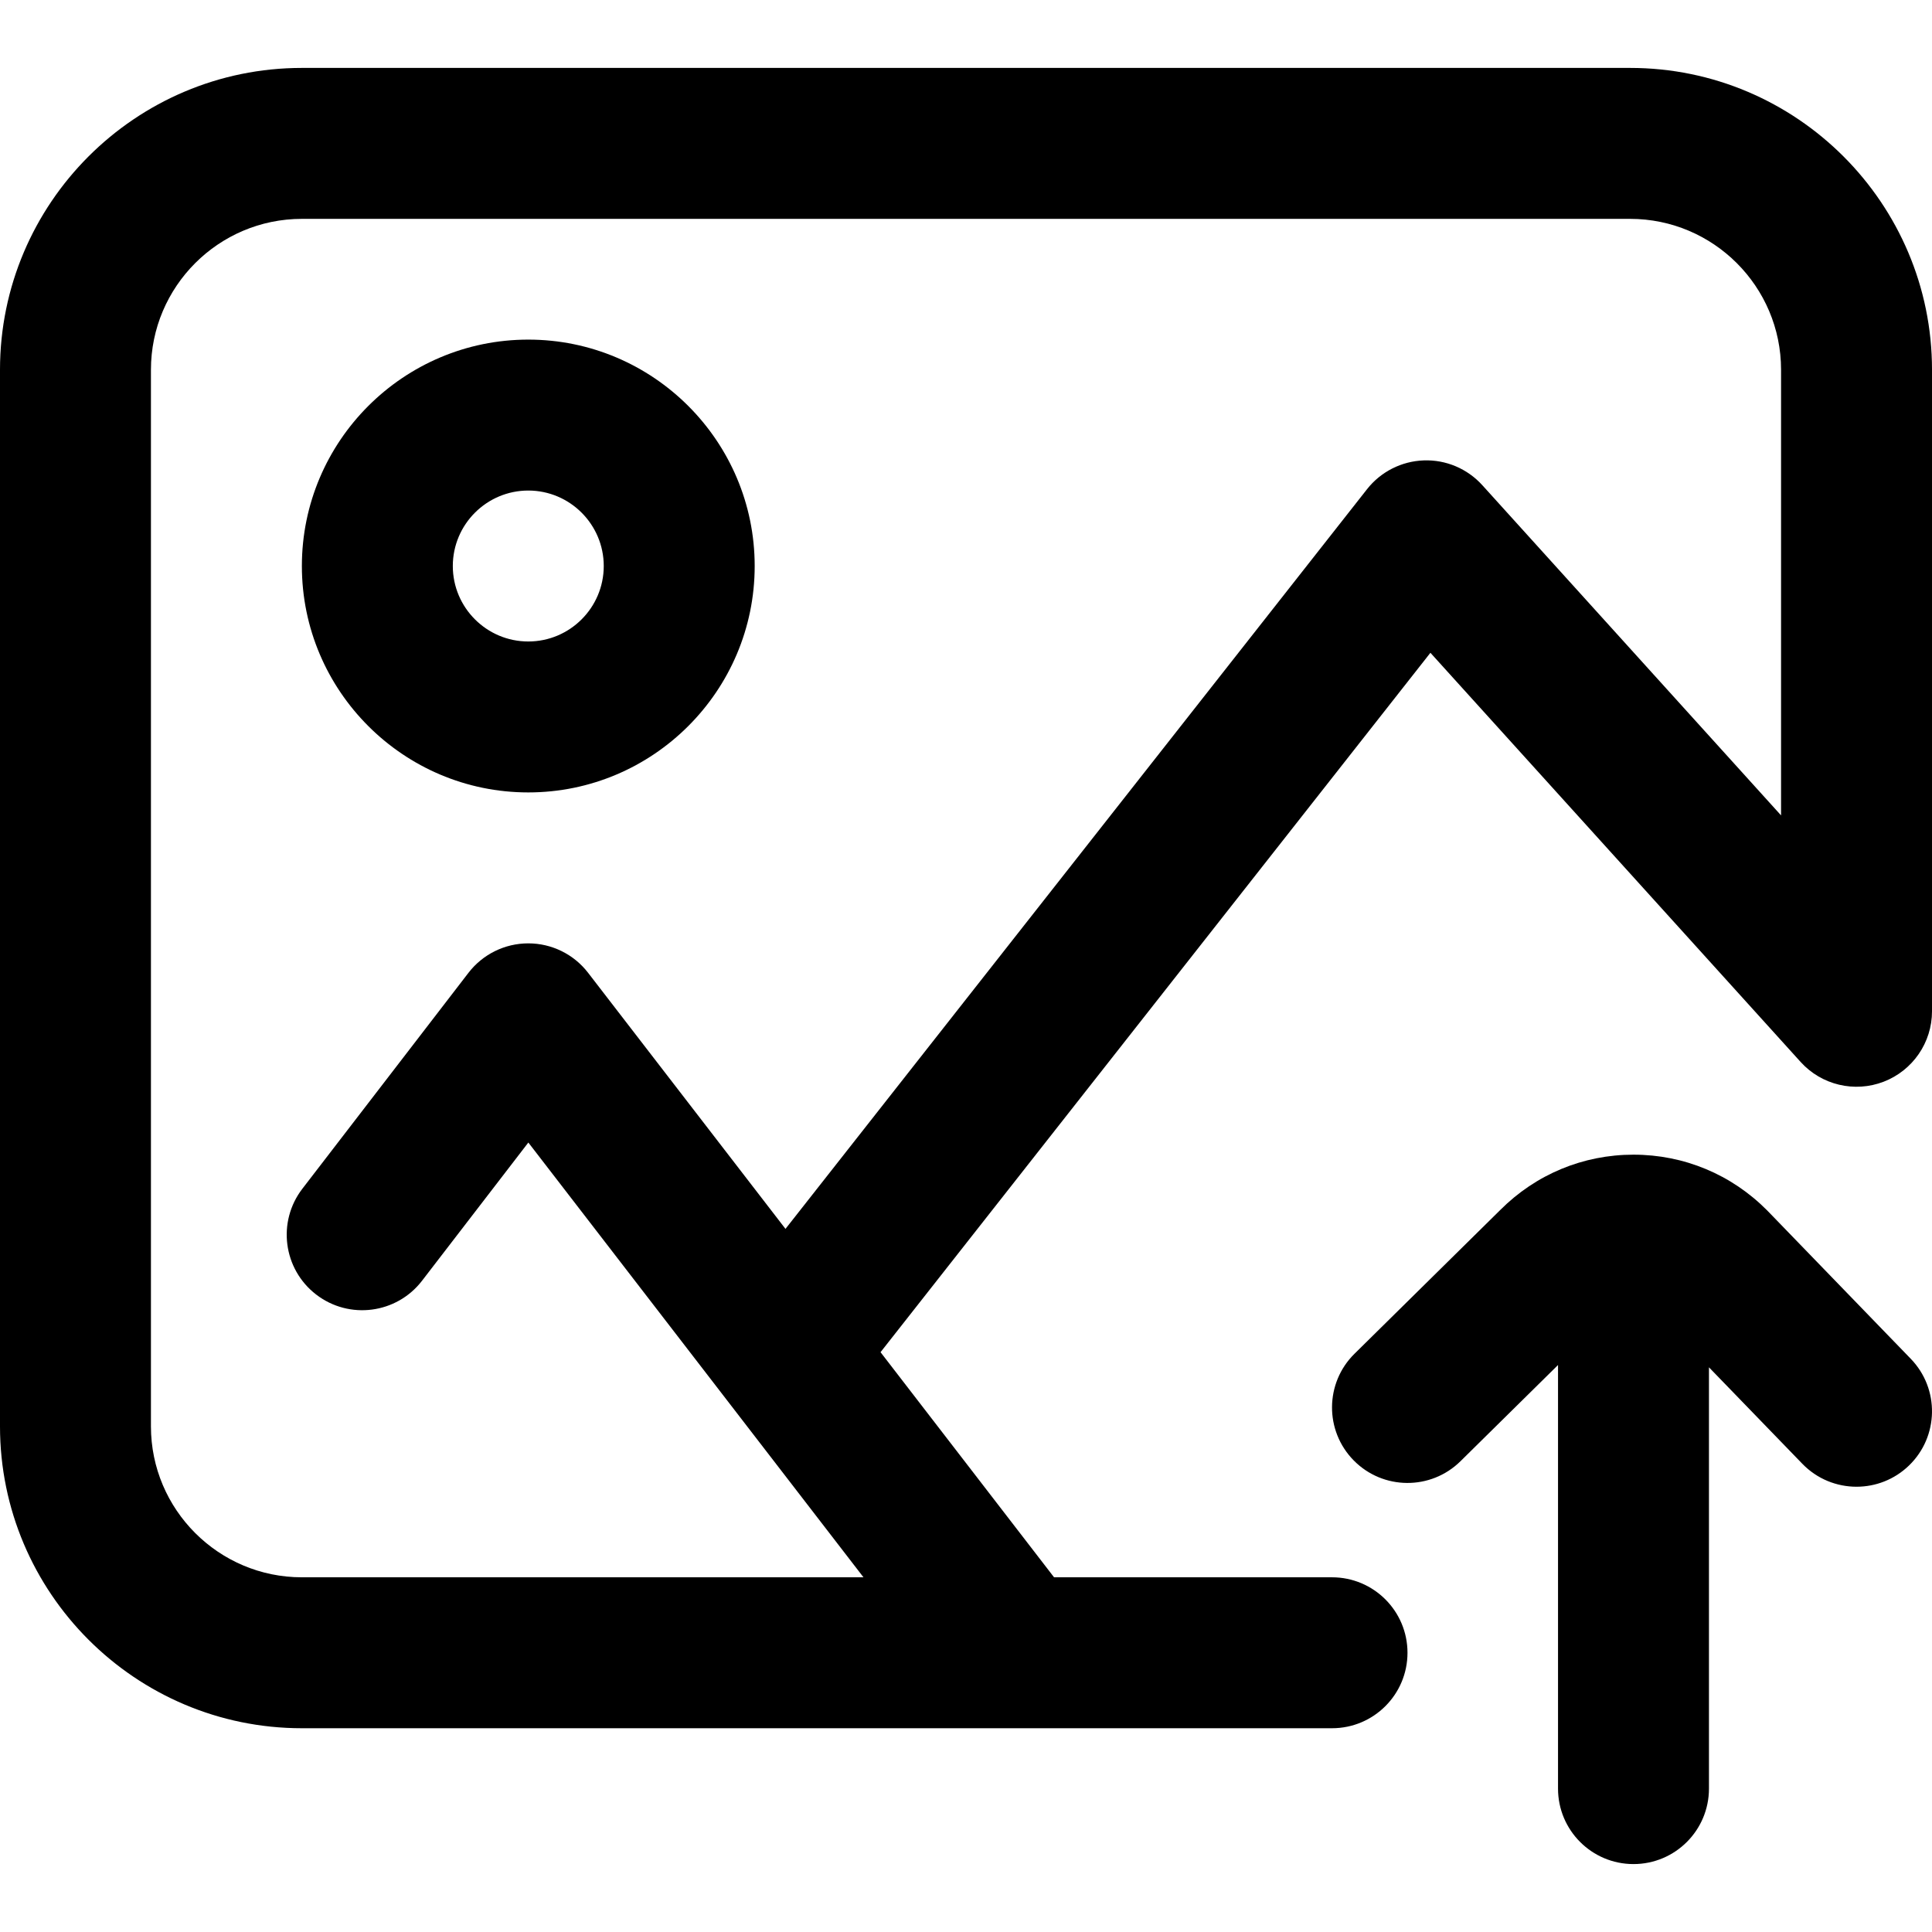
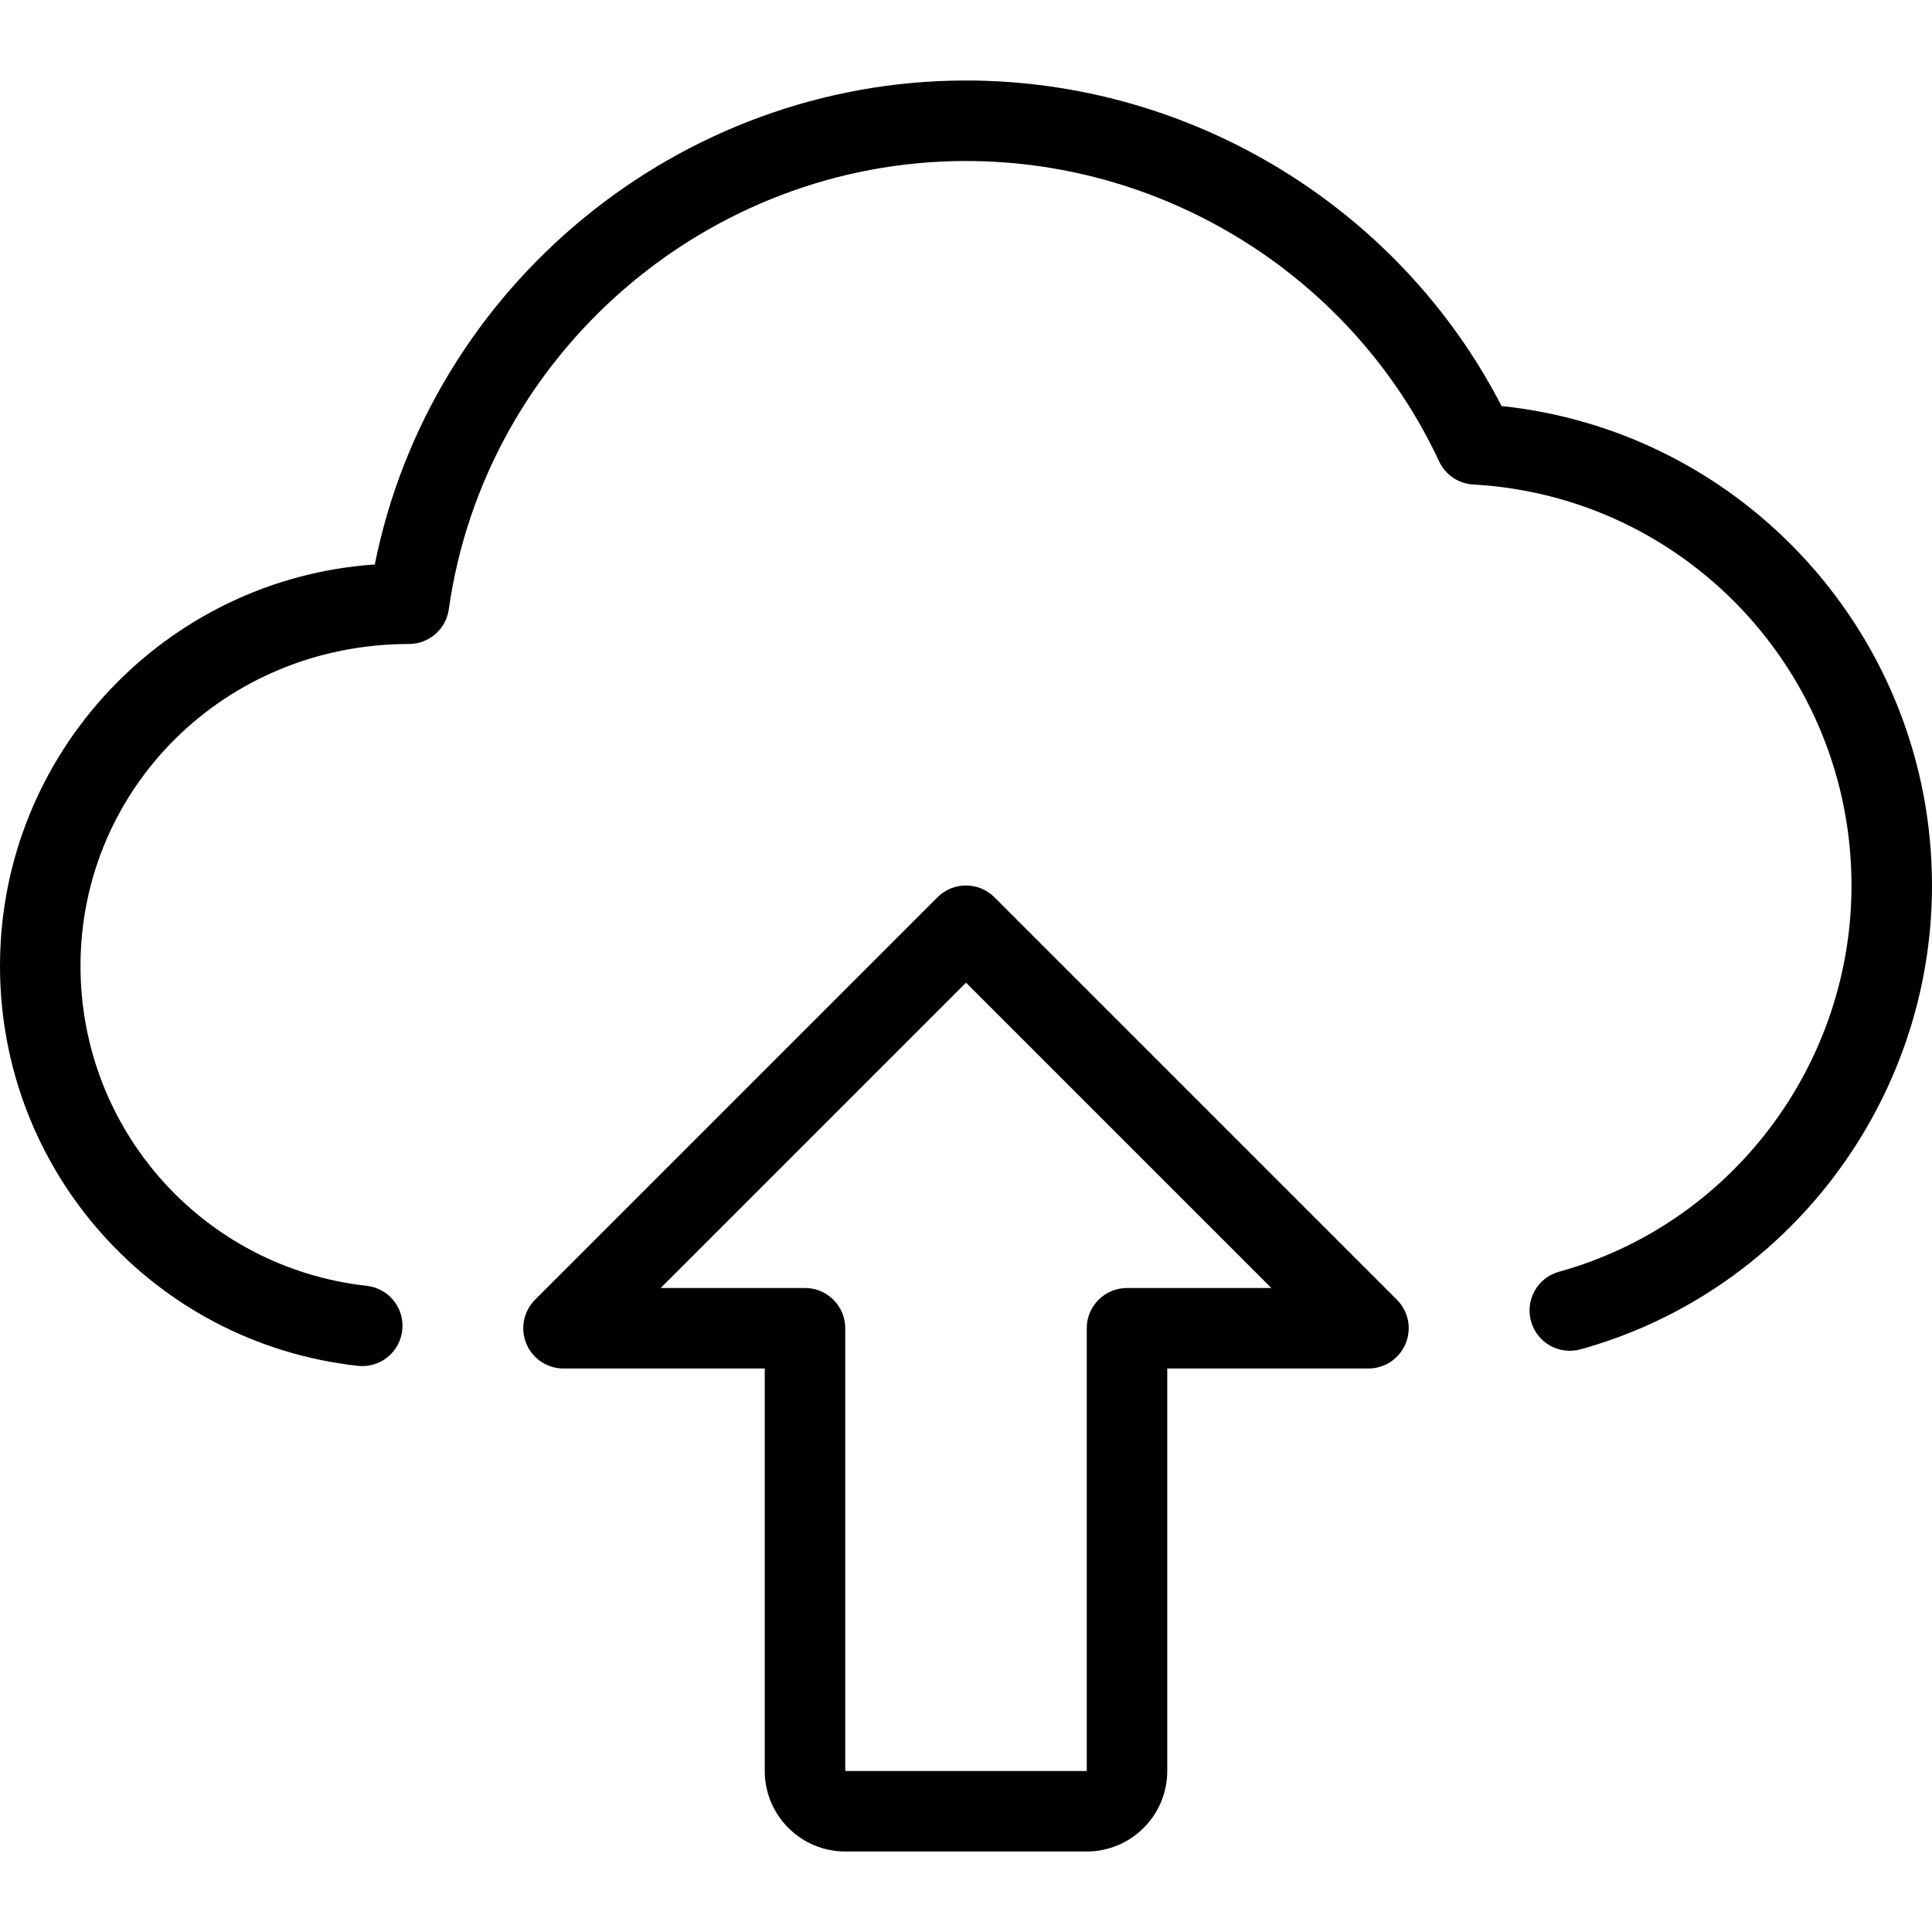
- <svg xmlns="http://www.w3.org/2000/svg" height="512pt" viewBox="0 -18 512 512" width="512pt">
-   <path d="m432 0h-352c-44.113 0-80 35.887-80 80v280c0 44.113 35.887 80 80 80h273c11.047 0 20-8.953 20-20s-8.953-20-20-20h-73.664l-45.984-59.656 145.723-185.348 98.098 108.422c5.547 6.137 14.301 8.219 22.02 5.246 7.715-2.977 12.809-10.395 12.809-18.664v-170c0-44.113-35.887-80-80-80zm40 198.086-79.168-87.504c-3.953-4.371-9.641-6.785-15.523-6.57-5.887.207-11.387 2.996-15.031 7.629l-154.117 196.023-52.32-67.875c-3.785-4.91-9.637-7.789-15.84-7.789-.004 0-.008 0-.012 0-6.203.004-12.059 2.887-15.84 7.805l-44.016 57.219c-6.734 8.758-5.098 21.312 3.656 28.047 8.758 6.738 21.312 5.098 28.051-3.656l28.176-36.633 88.816 115.219h-148.832c-22.055 0-40-17.945-40-40v-280c0-22.055 17.945-40 40-40h352c22.055 0 40 17.945 40 40zm0 0" />
-   <path d="m140 72c-33.086 0-60 26.914-60 60s26.914 60 60 60 60-26.914 60-60-26.914-60-60-60zm0 80c-11.027 0-20-8.973-20-20s8.973-20 20-20 20 8.973 20 20-8.973 20-20 20zm0 0" />
-   <path d="m468.477 302.941c-.059-.059-.117-.121-.176-.18-9.453-9.52-22.027-14.762-35.41-14.762-13.344 0-25.883 5.211-35.324 14.676l-38.613 38.086c-7.863 7.754-7.949 20.418-.191 28.281 7.754 7.863 20.418 7.953 28.281.195l25.848-25.492v112.254c0 11.047 8.953 20 20 20s20-8.953 20-20v-111.645l24.738 25.555c3.922 4.055 9.145 6.09 14.371 6.09 5.012 0 10.027-1.871 13.91-5.629 7.938-7.684 8.141-20.344.457-28.281zm0 0" />
+ <svg xmlns="http://www.w3.org/2000/svg" id="_x31_px" enable-background="new 0 0 24 24" height="512" viewBox="0 0 24 24" width="512">
+   <path d="m13.5 23h-3c-.552 0-1-.449-1-1v-5h-2.5c-.202 0-.385-.122-.462-.309s-.034-.402.108-.545l5-5c.195-.195.512-.195.707 0l5 5c.143.143.186.358.108.545s-.259.309-.461.309h-2.5v5c0 .551-.448 1-1 1zm-5.293-7h1.793c.276 0 .5.224.5.5v5.5h3v-5.5c0-.276.224-.5.5-.5h1.793l-3.793-3.793z" />
+   <path d="m4.501 16.97c-.019 0-.037-.001-.057-.003-2.533-.281-4.444-2.417-4.444-4.967 0-2.642 2.059-4.811 4.656-4.988.692-3.456 3.777-6.012 7.344-6.012 2.801 0 5.381 1.578 6.653 4.044 3.022.317 5.347 2.878 5.347 5.956 0 2.68-1.796 5.05-4.366 5.762-.268.073-.542-.083-.615-.349-.074-.266.082-.542.348-.615 2.139-.592 3.633-2.566 3.633-4.798 0-2.647-2.063-4.835-4.697-4.981-.185-.01-.348-.121-.426-.288-1.058-2.266-3.364-3.731-5.877-3.731-3.215 0-5.977 2.395-6.425 5.57-.035.246-.246.43-.495.43-2.286 0-4.08 1.794-4.08 4 0 2.04 1.528 3.748 3.556 3.973.274.031.472.278.441.552-.028.256-.245.445-.496.445z" />
</svg>
